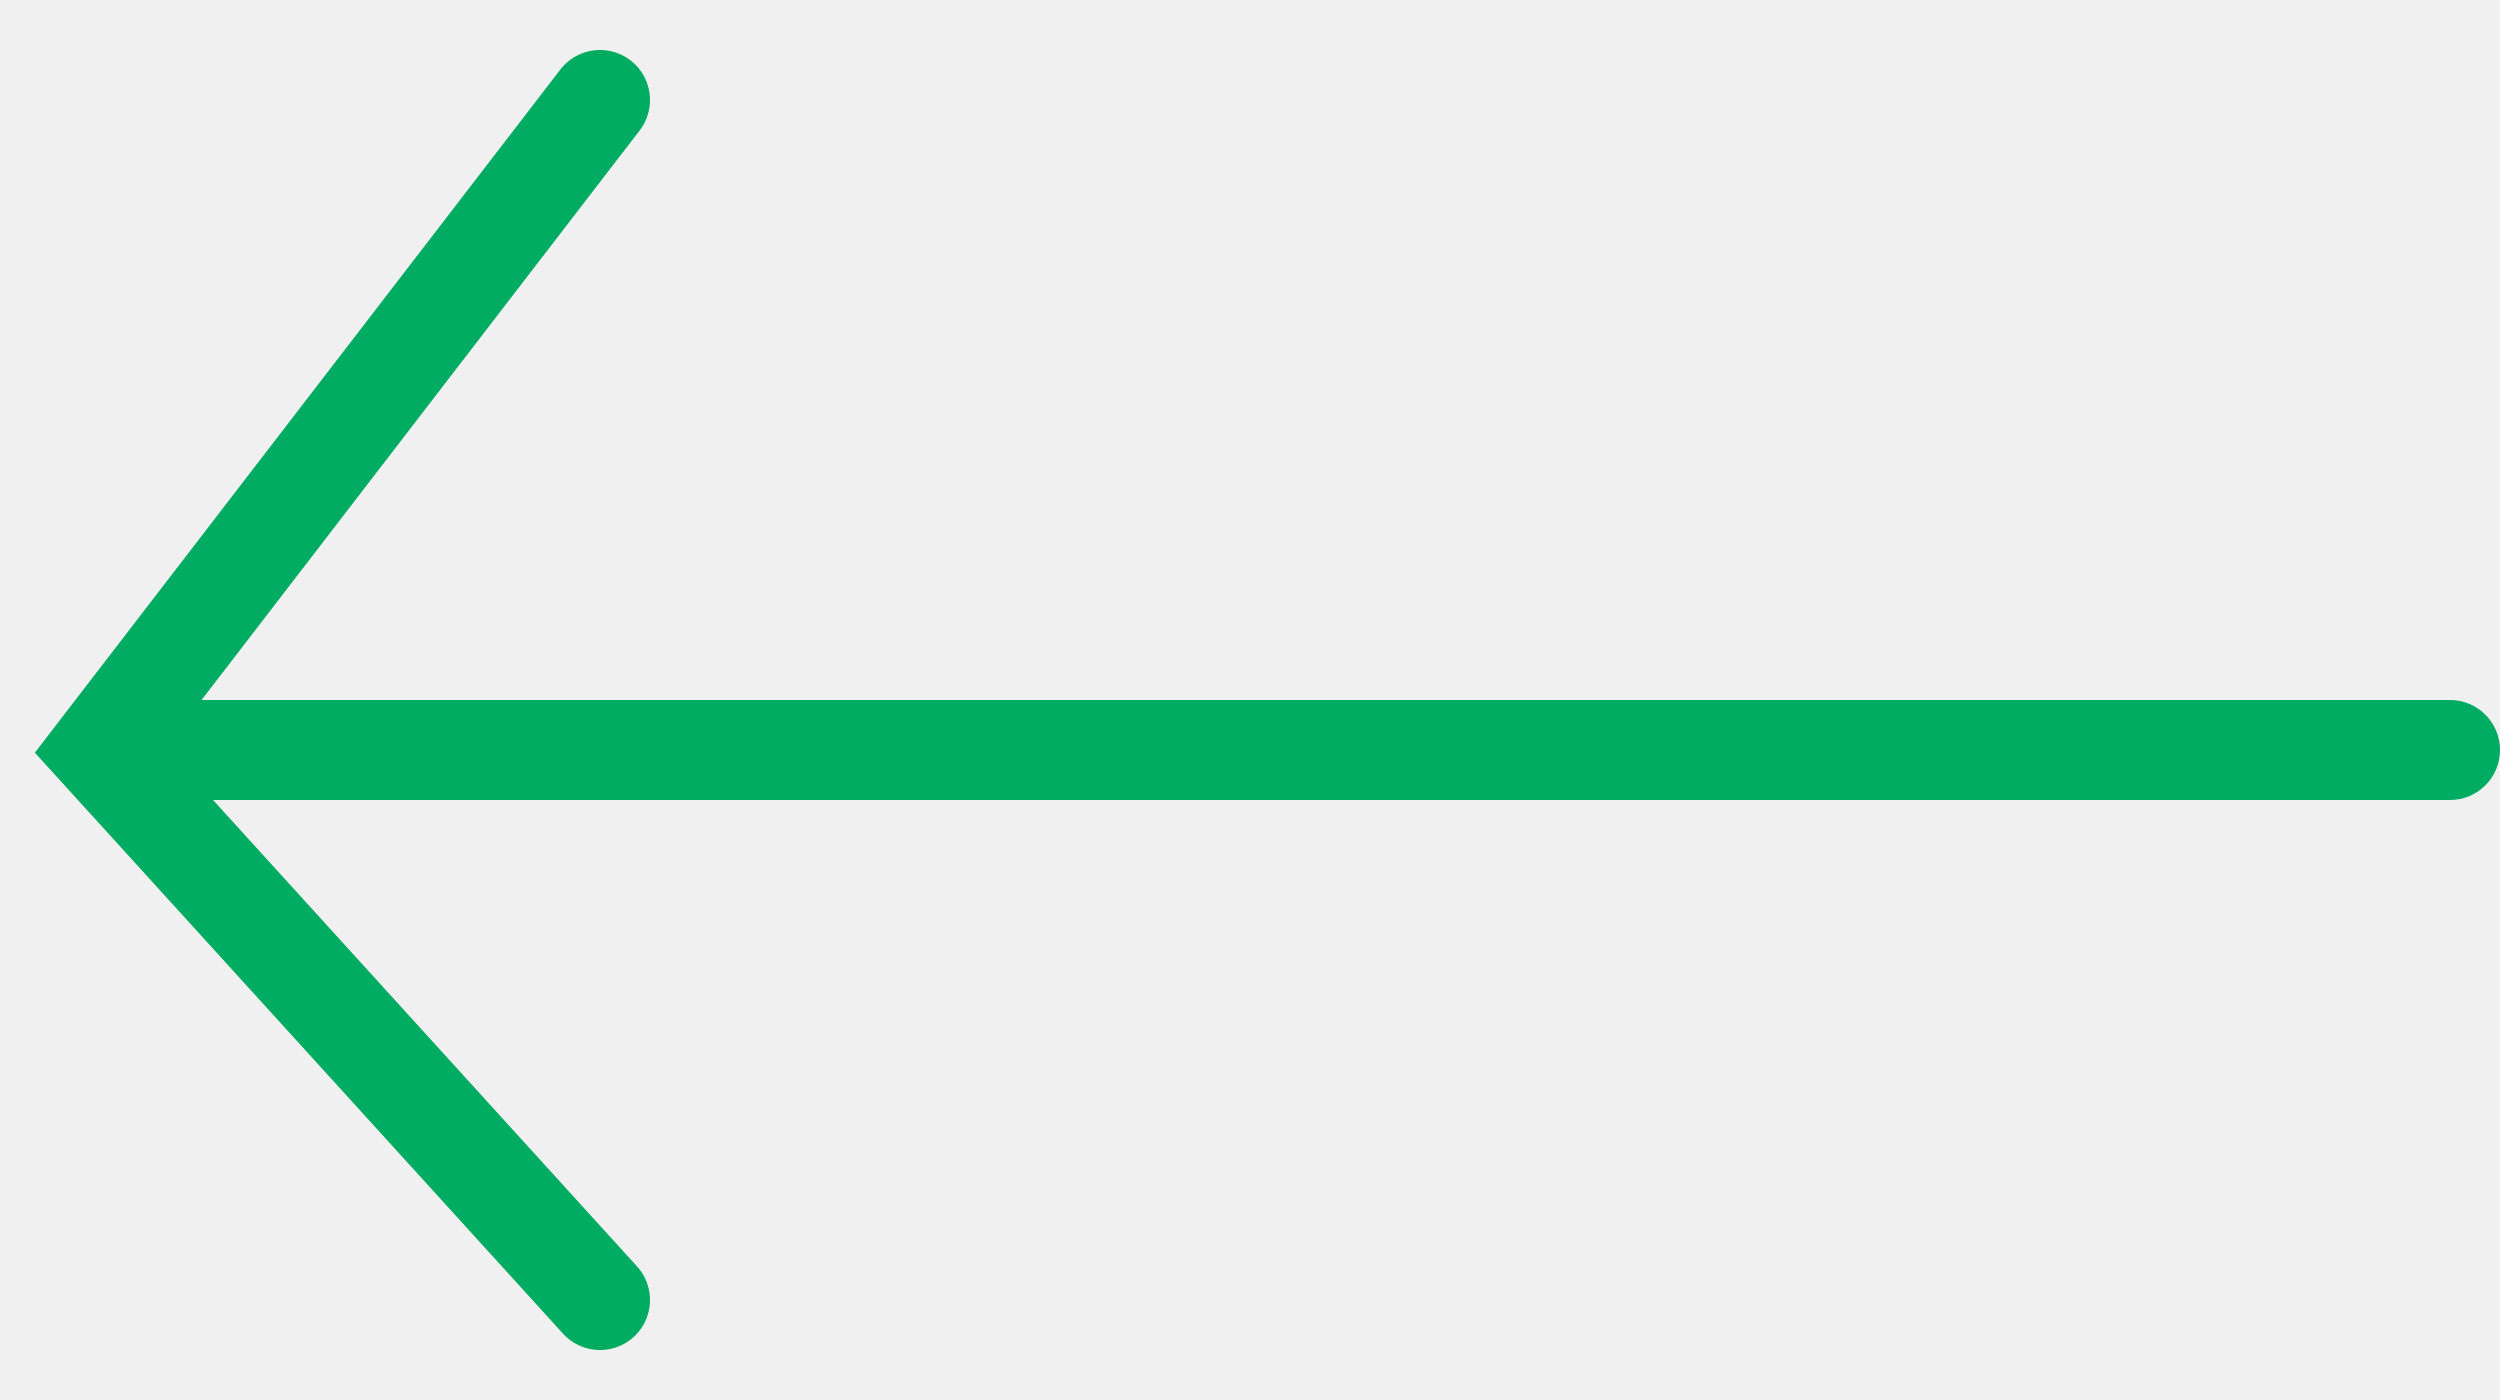
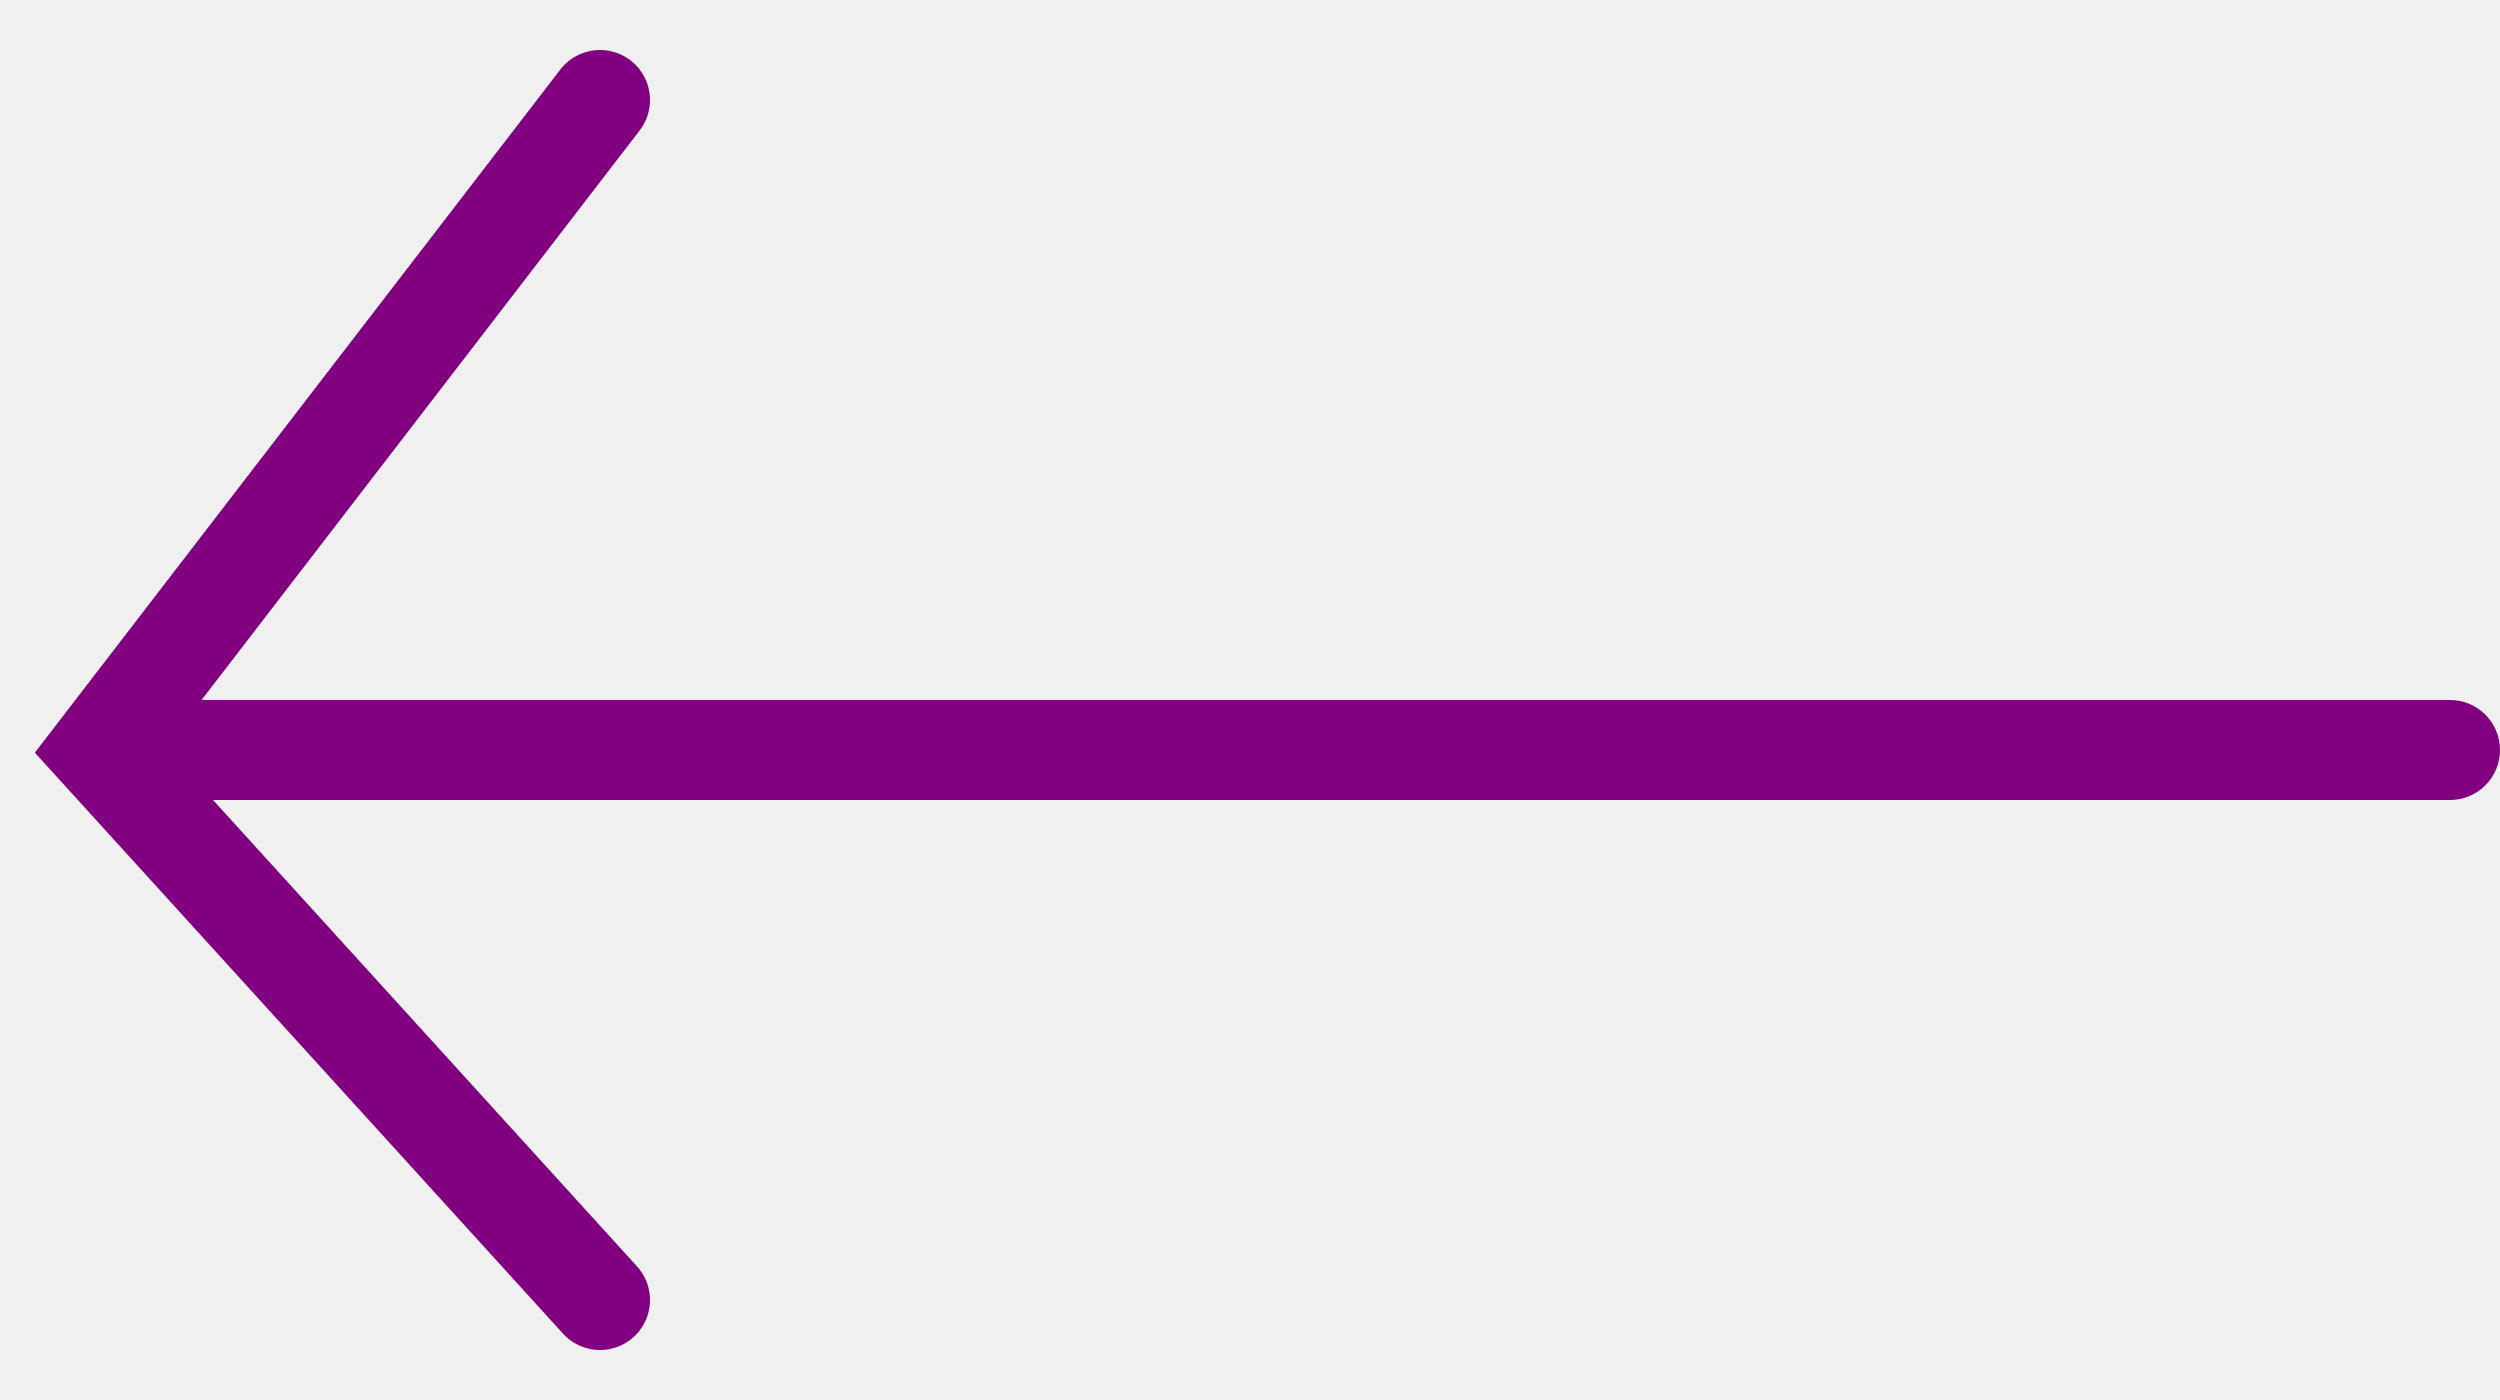
<svg xmlns="http://www.w3.org/2000/svg" width="25" height="14" viewBox="0 0 25 14" fill="none">
  <g clip-path="url(#clip0_736_2)">
-     <path d="M24.5 7.75C24.638 7.75 24.75 7.638 24.75 7.5C24.75 7.362 24.638 7.25 24.5 7.25L1.5 7.25C1.362 7.25 1.25 7.362 1.25 7.5C1.25 7.638 1.362 7.75 1.5 7.75L24.5 7.75Z" stroke="#00AB62" stroke-width="0.5" />
-     <path d="M6 1L1 7.5L6 13" stroke="#00AB62" stroke-linecap="round" />
+     <path d="M24.5 7.75C24.638 7.75 24.75 7.638 24.75 7.5C24.75 7.362 24.638 7.25 24.5 7.25L1.5 7.25C1.362 7.25 1.25 7.362 1.25 7.5C1.25 7.638 1.362 7.75 1.5 7.75L24.5 7.75Z" stroke="#800080" stroke-width="0.5" />
+     <path d="M6 1L1 7.5L6 13" stroke="#800080" stroke-linecap="round" />
  </g>
  <defs>
    <clipPath id="clip0_736_2">
      <rect width="25" height="14" fill="white" transform="translate(25 14) rotate(-180)" />
    </clipPath>
  </defs>
</svg>
